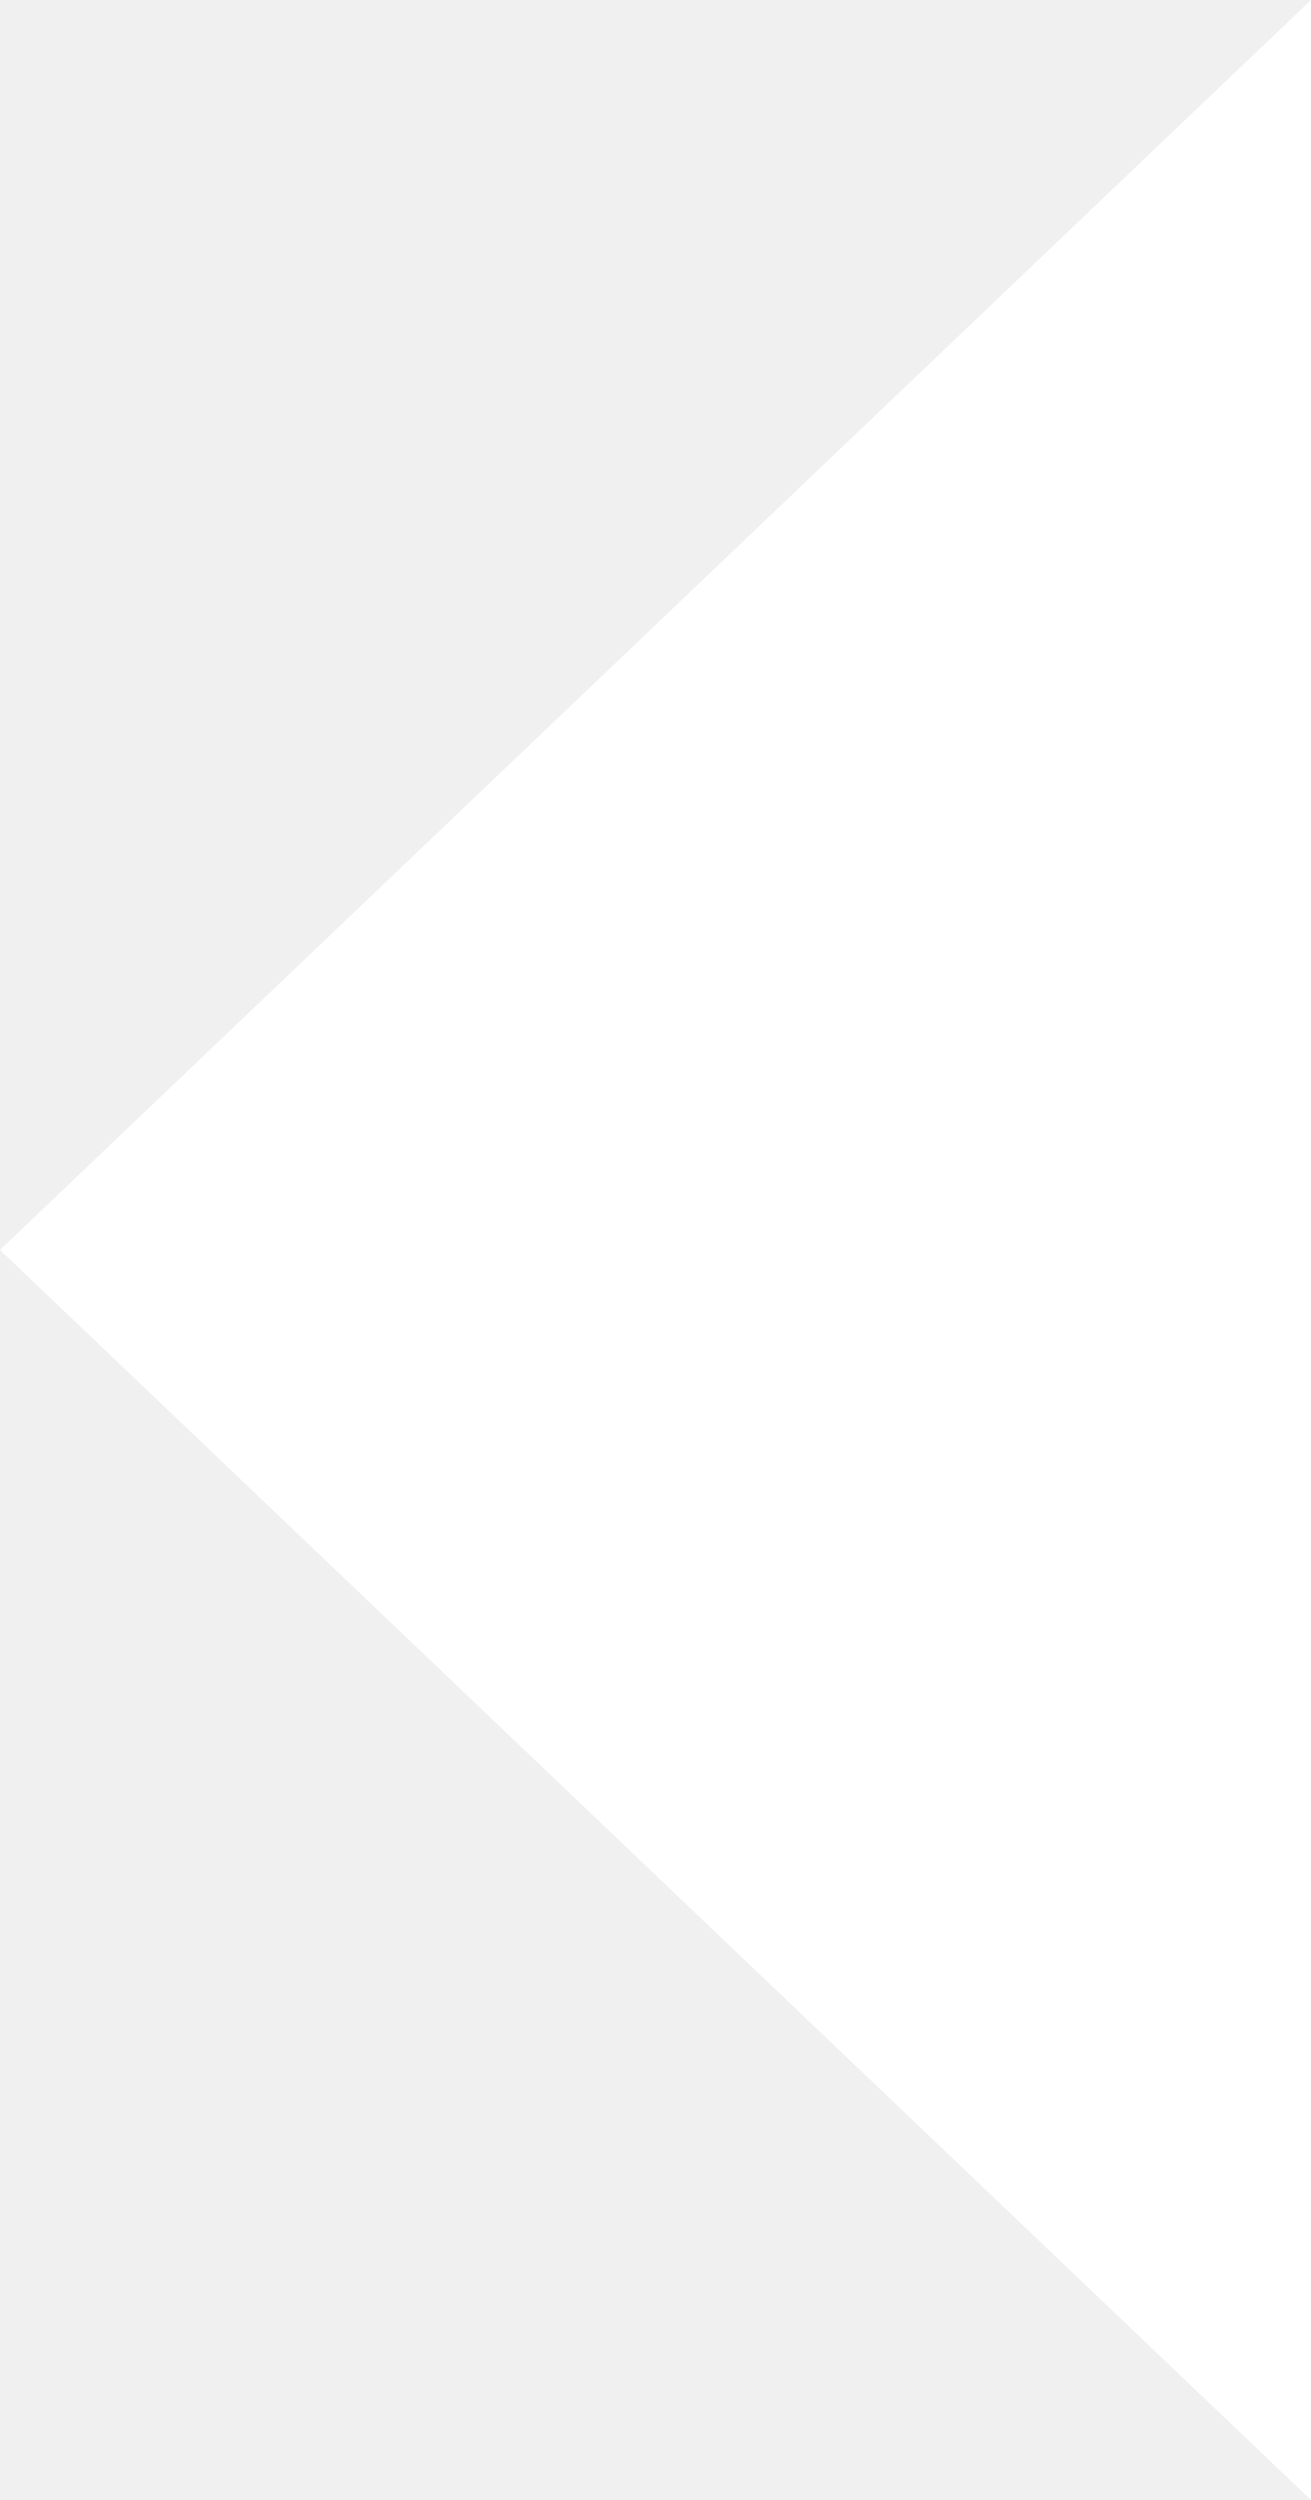
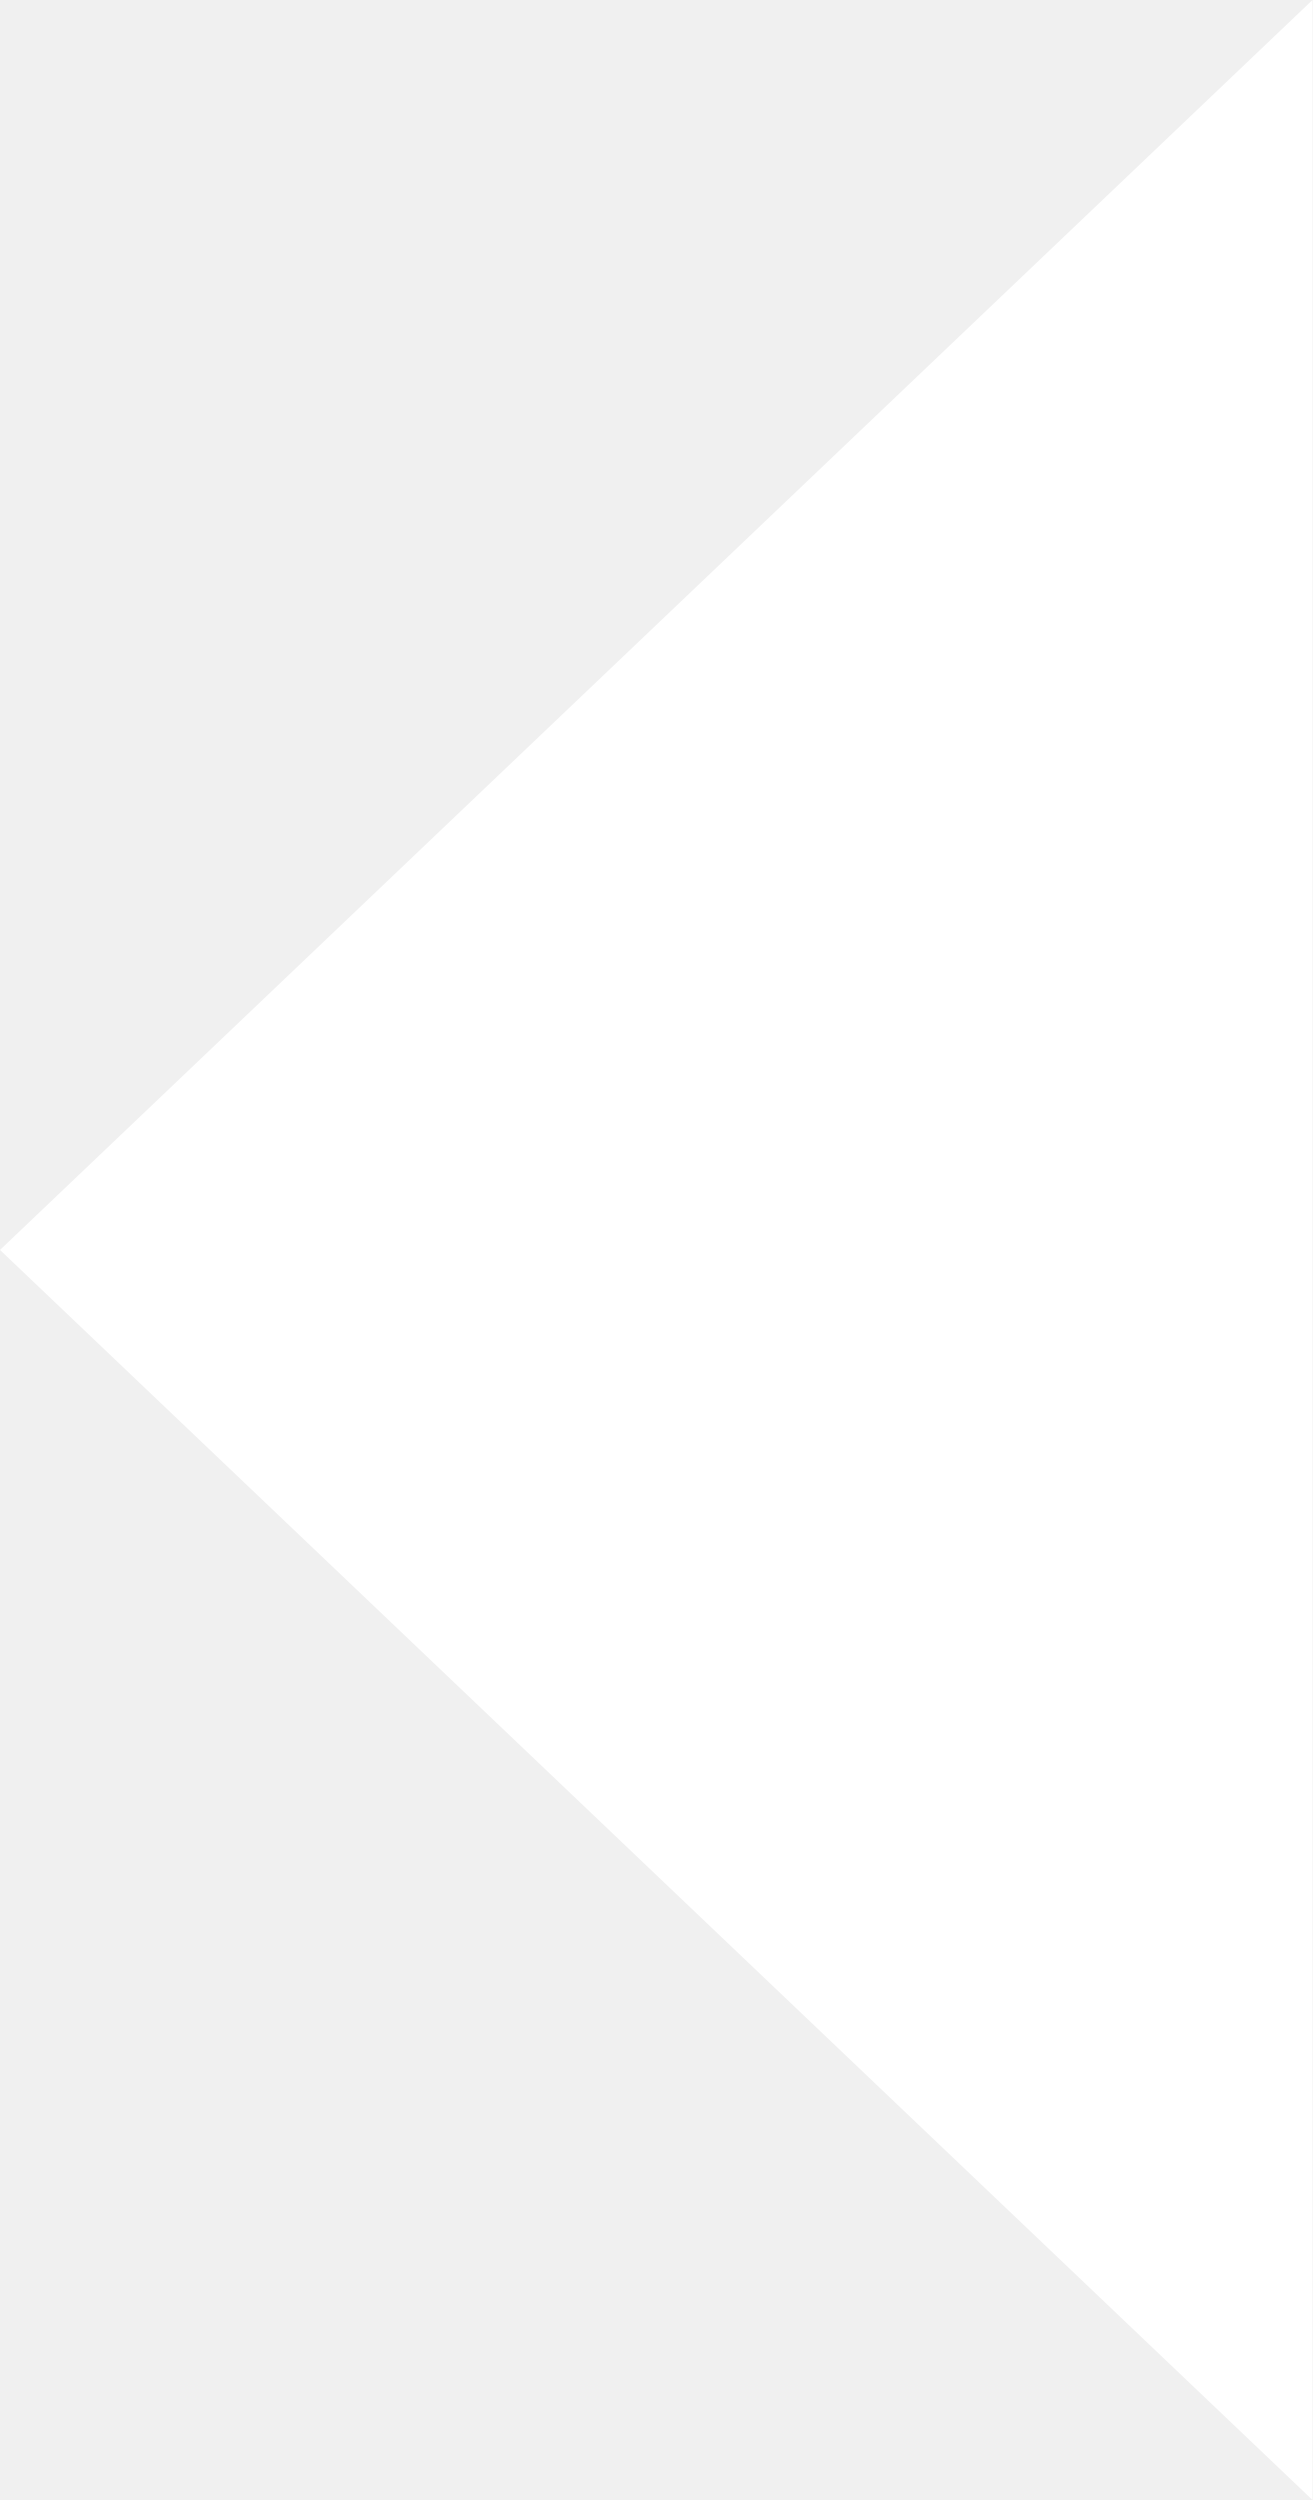
- <svg xmlns="http://www.w3.org/2000/svg" version="1.1" id="Layer_1" x="0px" y="0px" width="21.5px" height="41px" viewBox="0 0 21.5 41" enable-background="new 0 0 21.5 41" xml:space="preserve">
-   <polygon fill="#FFFFFF" points="21.5,0 0,20.499 21.5,41 " />
+ <svg xmlns="http://www.w3.org/2000/svg" version="1.1" id="Layer_1" x="0px" y="0px" width="26.25px" height="50px" viewBox="0 0 26.25 50" enable-background="new 0 0 26.25 50" xml:space="preserve">
+   <polygon fill="#FFFFFF" points="26.25,0 0,24.999 26.25,50 " />
</svg>
